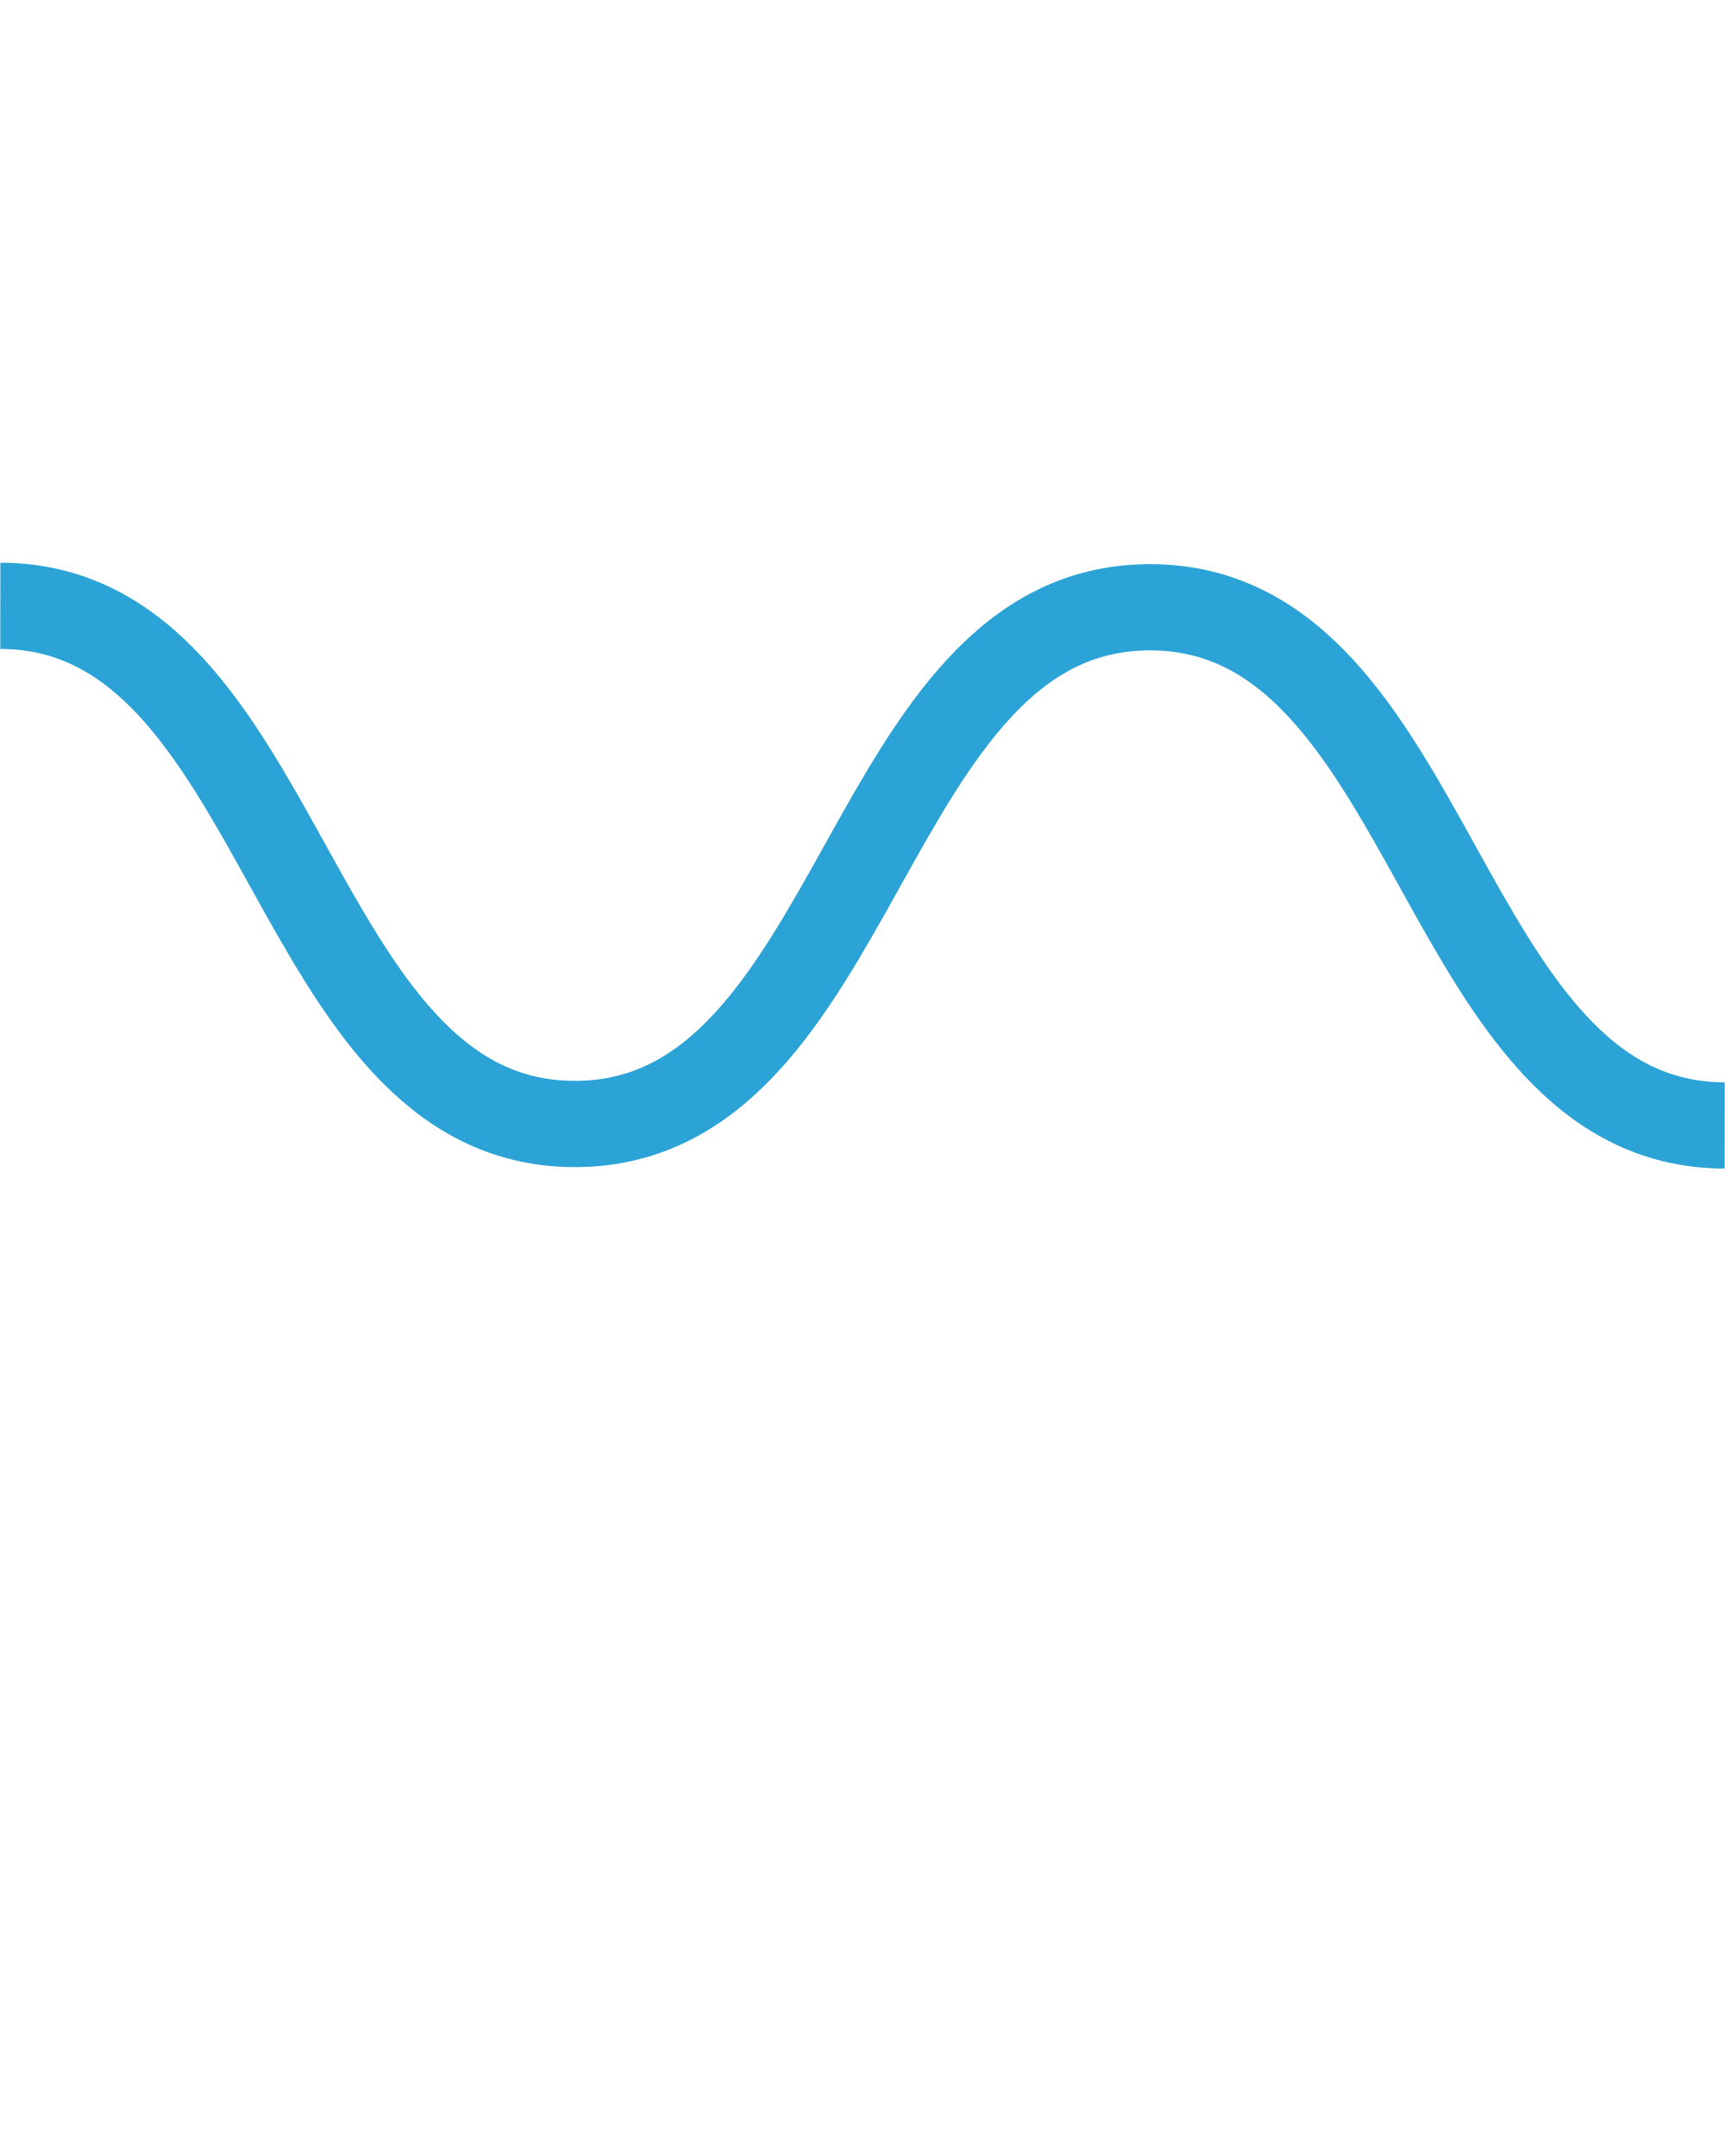
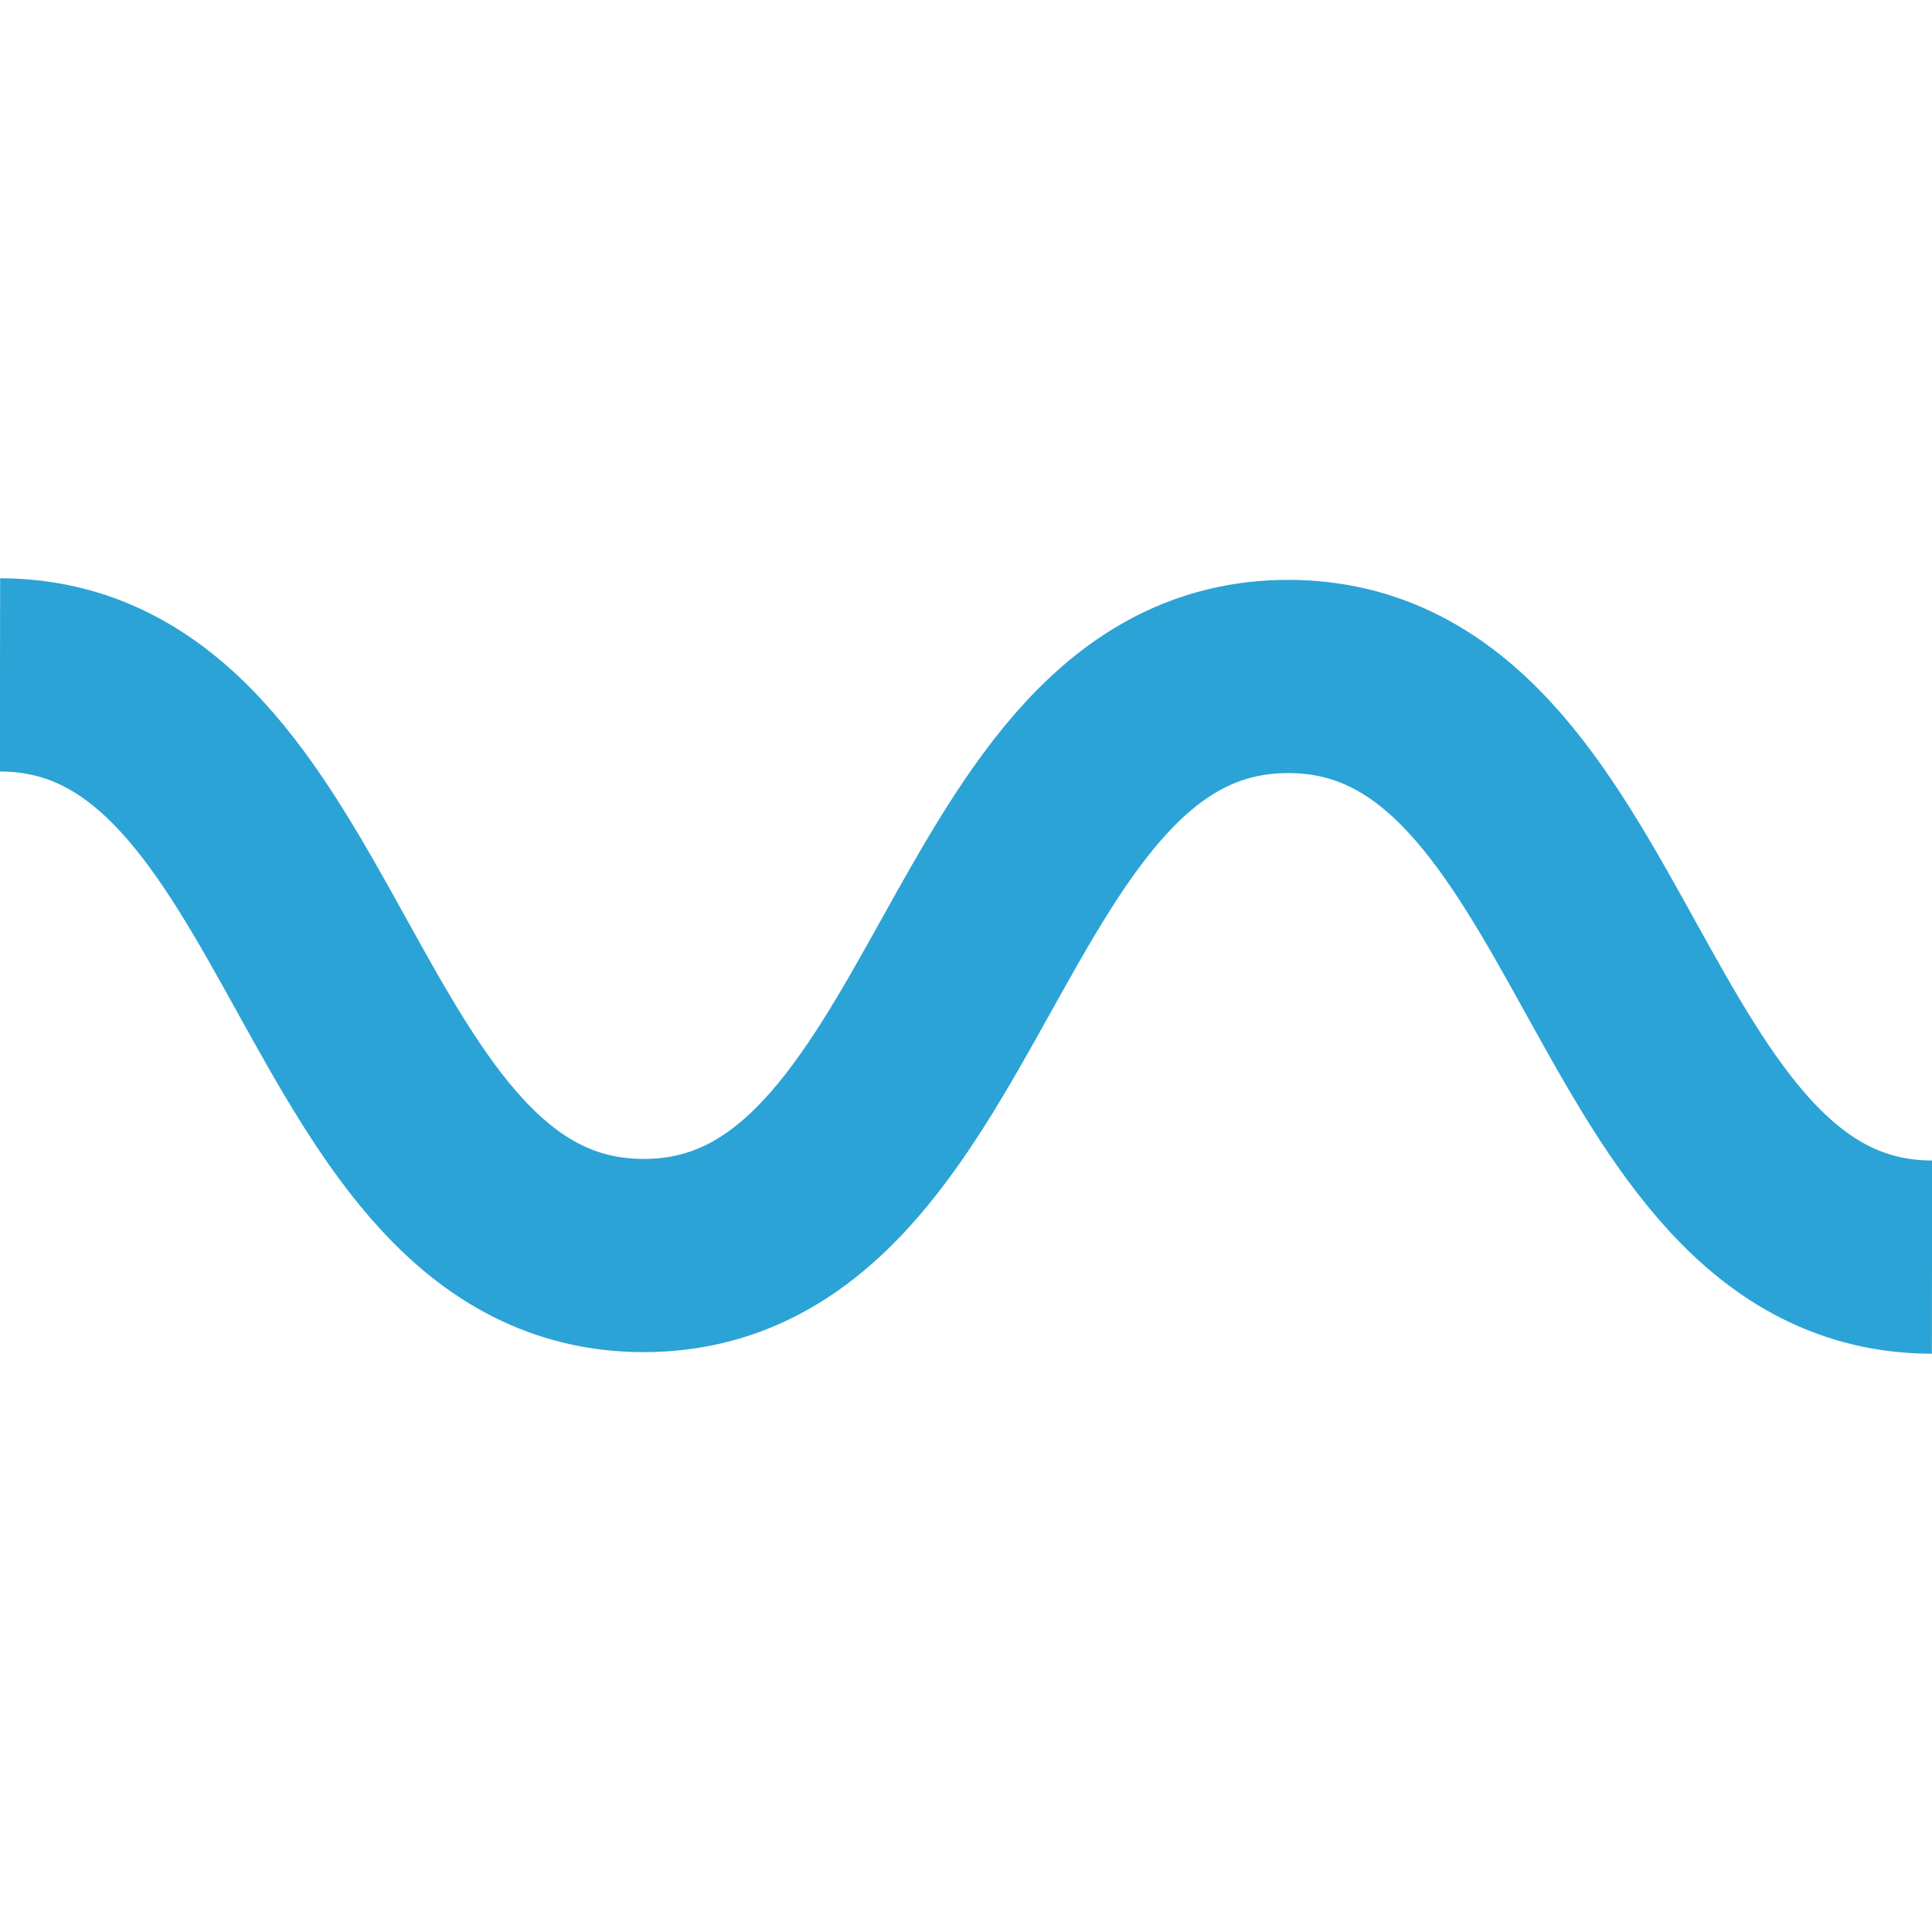
- <svg xmlns="http://www.w3.org/2000/svg" height="100px" version="1.1" x="0px" y="0px" viewBox="0 0 100 125" enable-background="new 0 0 100 100" xml:space="preserve">
+ <svg xmlns="http://www.w3.org/2000/svg" version="1.1" id="Layer_1" x="0px" y="0px" width="50px" height="50px" viewBox="94.5 0 50 50" enable-background="new 94.5 0 50 50" xml:space="preserve">
  <g>
-     <path fill="none" stroke="#2BA3D6" stroke-width="5" stroke-miterlimit="10" d="M0.019,35.125   c16.665,0.021,16.628,30.021,33.293,30.041c16.667,0.021,16.705-29.979,33.372-29.958c16.668,0.021,16.63,30.021,33.298,30.042" />
+     <path fill="none" stroke="#2BA3D6" stroke-width="5" stroke-miterlimit="10" d="M94.5,17.466   c8.335,0.011,8.316,15.018,16.653,15.027c8.337,0.01,8.356-14.996,16.693-14.986c8.336,0.011,8.318,15.018,16.654,15.027" />
  </g>
</svg>
